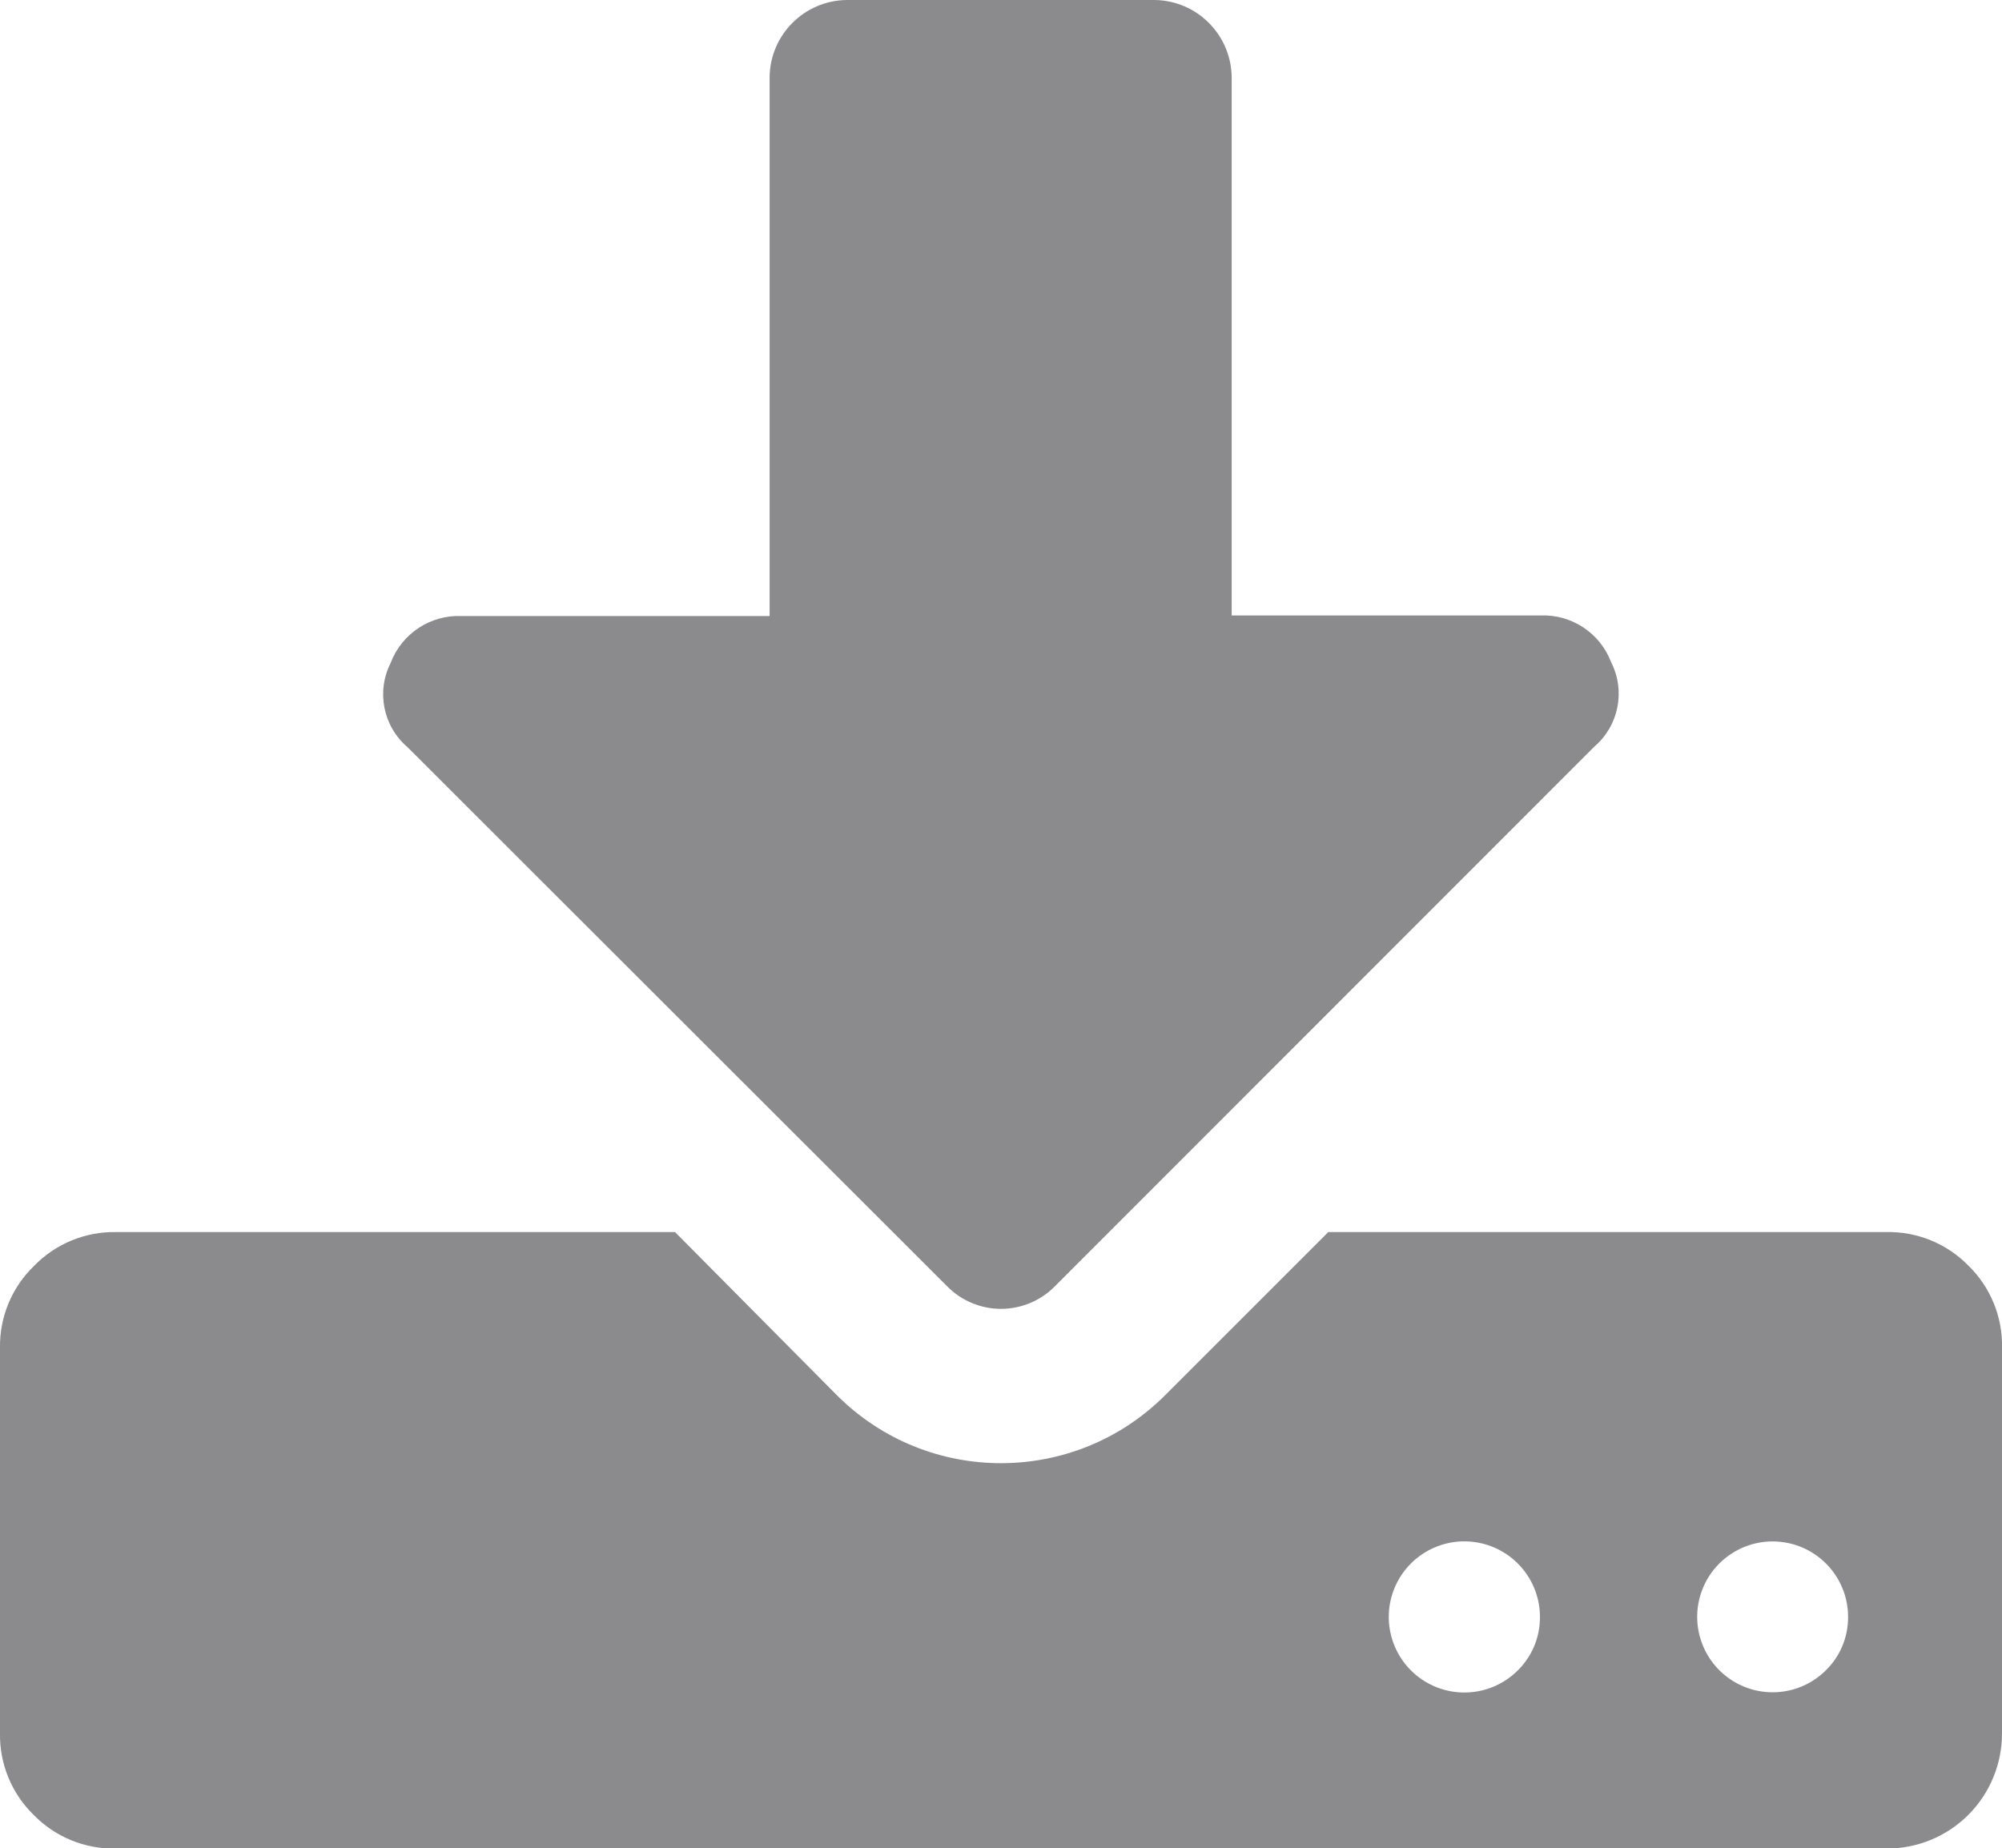
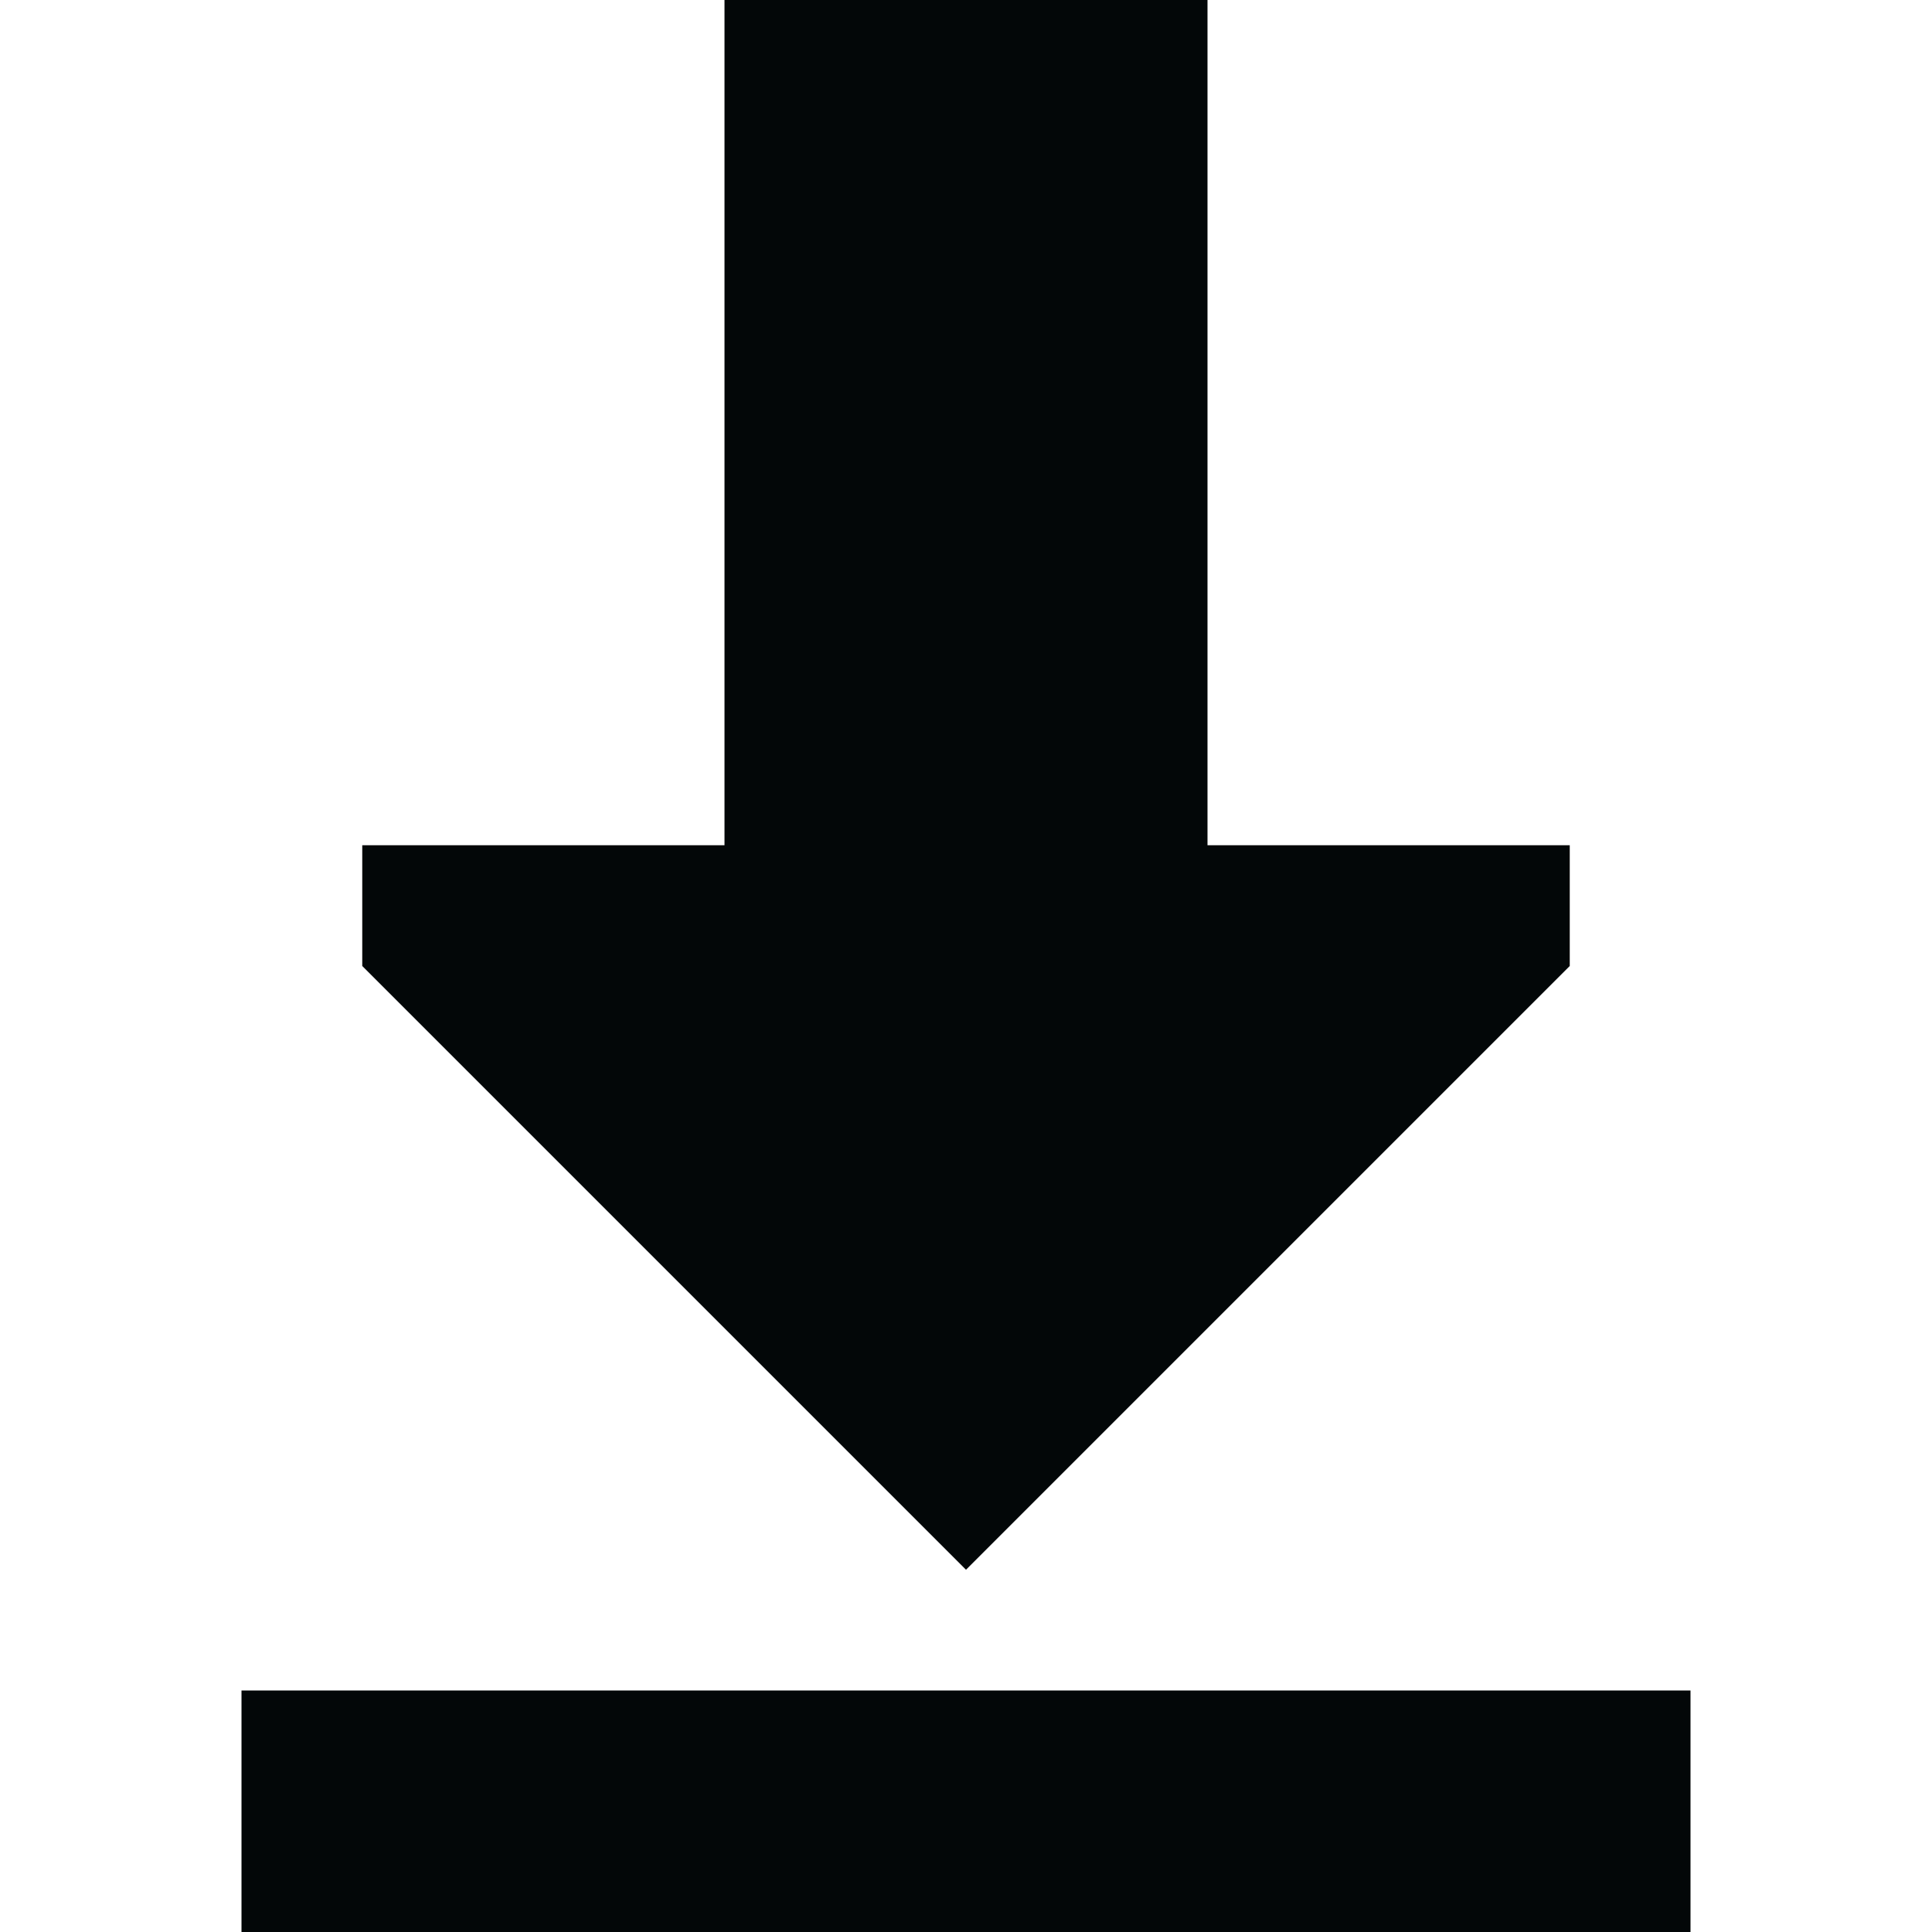
- <svg xmlns="http://www.w3.org/2000/svg" width="13.8" height="12.739" viewBox="0 0 13.8 12.739">
-   <g id="download-to-storage-drive" transform="translate(0 -39.453)">
-     <g id="Group_1" data-name="Group 1" transform="translate(0 39.453)">
-       <path id="Path_33" data-name="Path 33" d="M13.568,671.031A.768.768,0,0,0,13,670.8H9.156l-1.128,1.128a1.6,1.6,0,0,1-2.256,0L4.653,670.8H.8a.768.768,0,0,0-.564.232A.768.768,0,0,0,0,671.6v2.654a.768.768,0,0,0,.232.564.768.768,0,0,0,.564.232H13a.793.793,0,0,0,.8-.8V671.6A.767.767,0,0,0,13.568,671.031Zm-3.11,2.795a.521.521,0,1,1,.157-.373A.511.511,0,0,1,10.458,673.826Zm2.123,0a.52.52,0,1,1,.158-.373A.51.51,0,0,1,12.581,673.826Z" transform="translate(0 -662.306)" fill="#8b8b8d" />
-       <path id="Path_34" data-name="Path 34" d="M200.537,48.319a.521.521,0,0,0,.746,0L205,44.6a.479.479,0,0,0,.116-.581.5.5,0,0,0-.489-.323H202.5V39.984a.538.538,0,0,0-.531-.531h-2.123a.538.538,0,0,0-.531.531V43.7h-2.123a.5.5,0,0,0-.489.323.479.479,0,0,0,.116.581Z" transform="translate(-194.01 -39.453)" fill="#8b8b8d" />
-     </g>
-   </g>
+ <svg xmlns="http://www.w3.org/2000/svg" width="800px" height="800px" viewBox="0 0 16 16" fill="none">
+   <path d="M13 7H10V0H6V7L3 7V8L8 13L13 8V7Z" fill="#030708" />
+   <path d="M14 14H2V16H14V14Z" fill="#030708" />
</svg>
